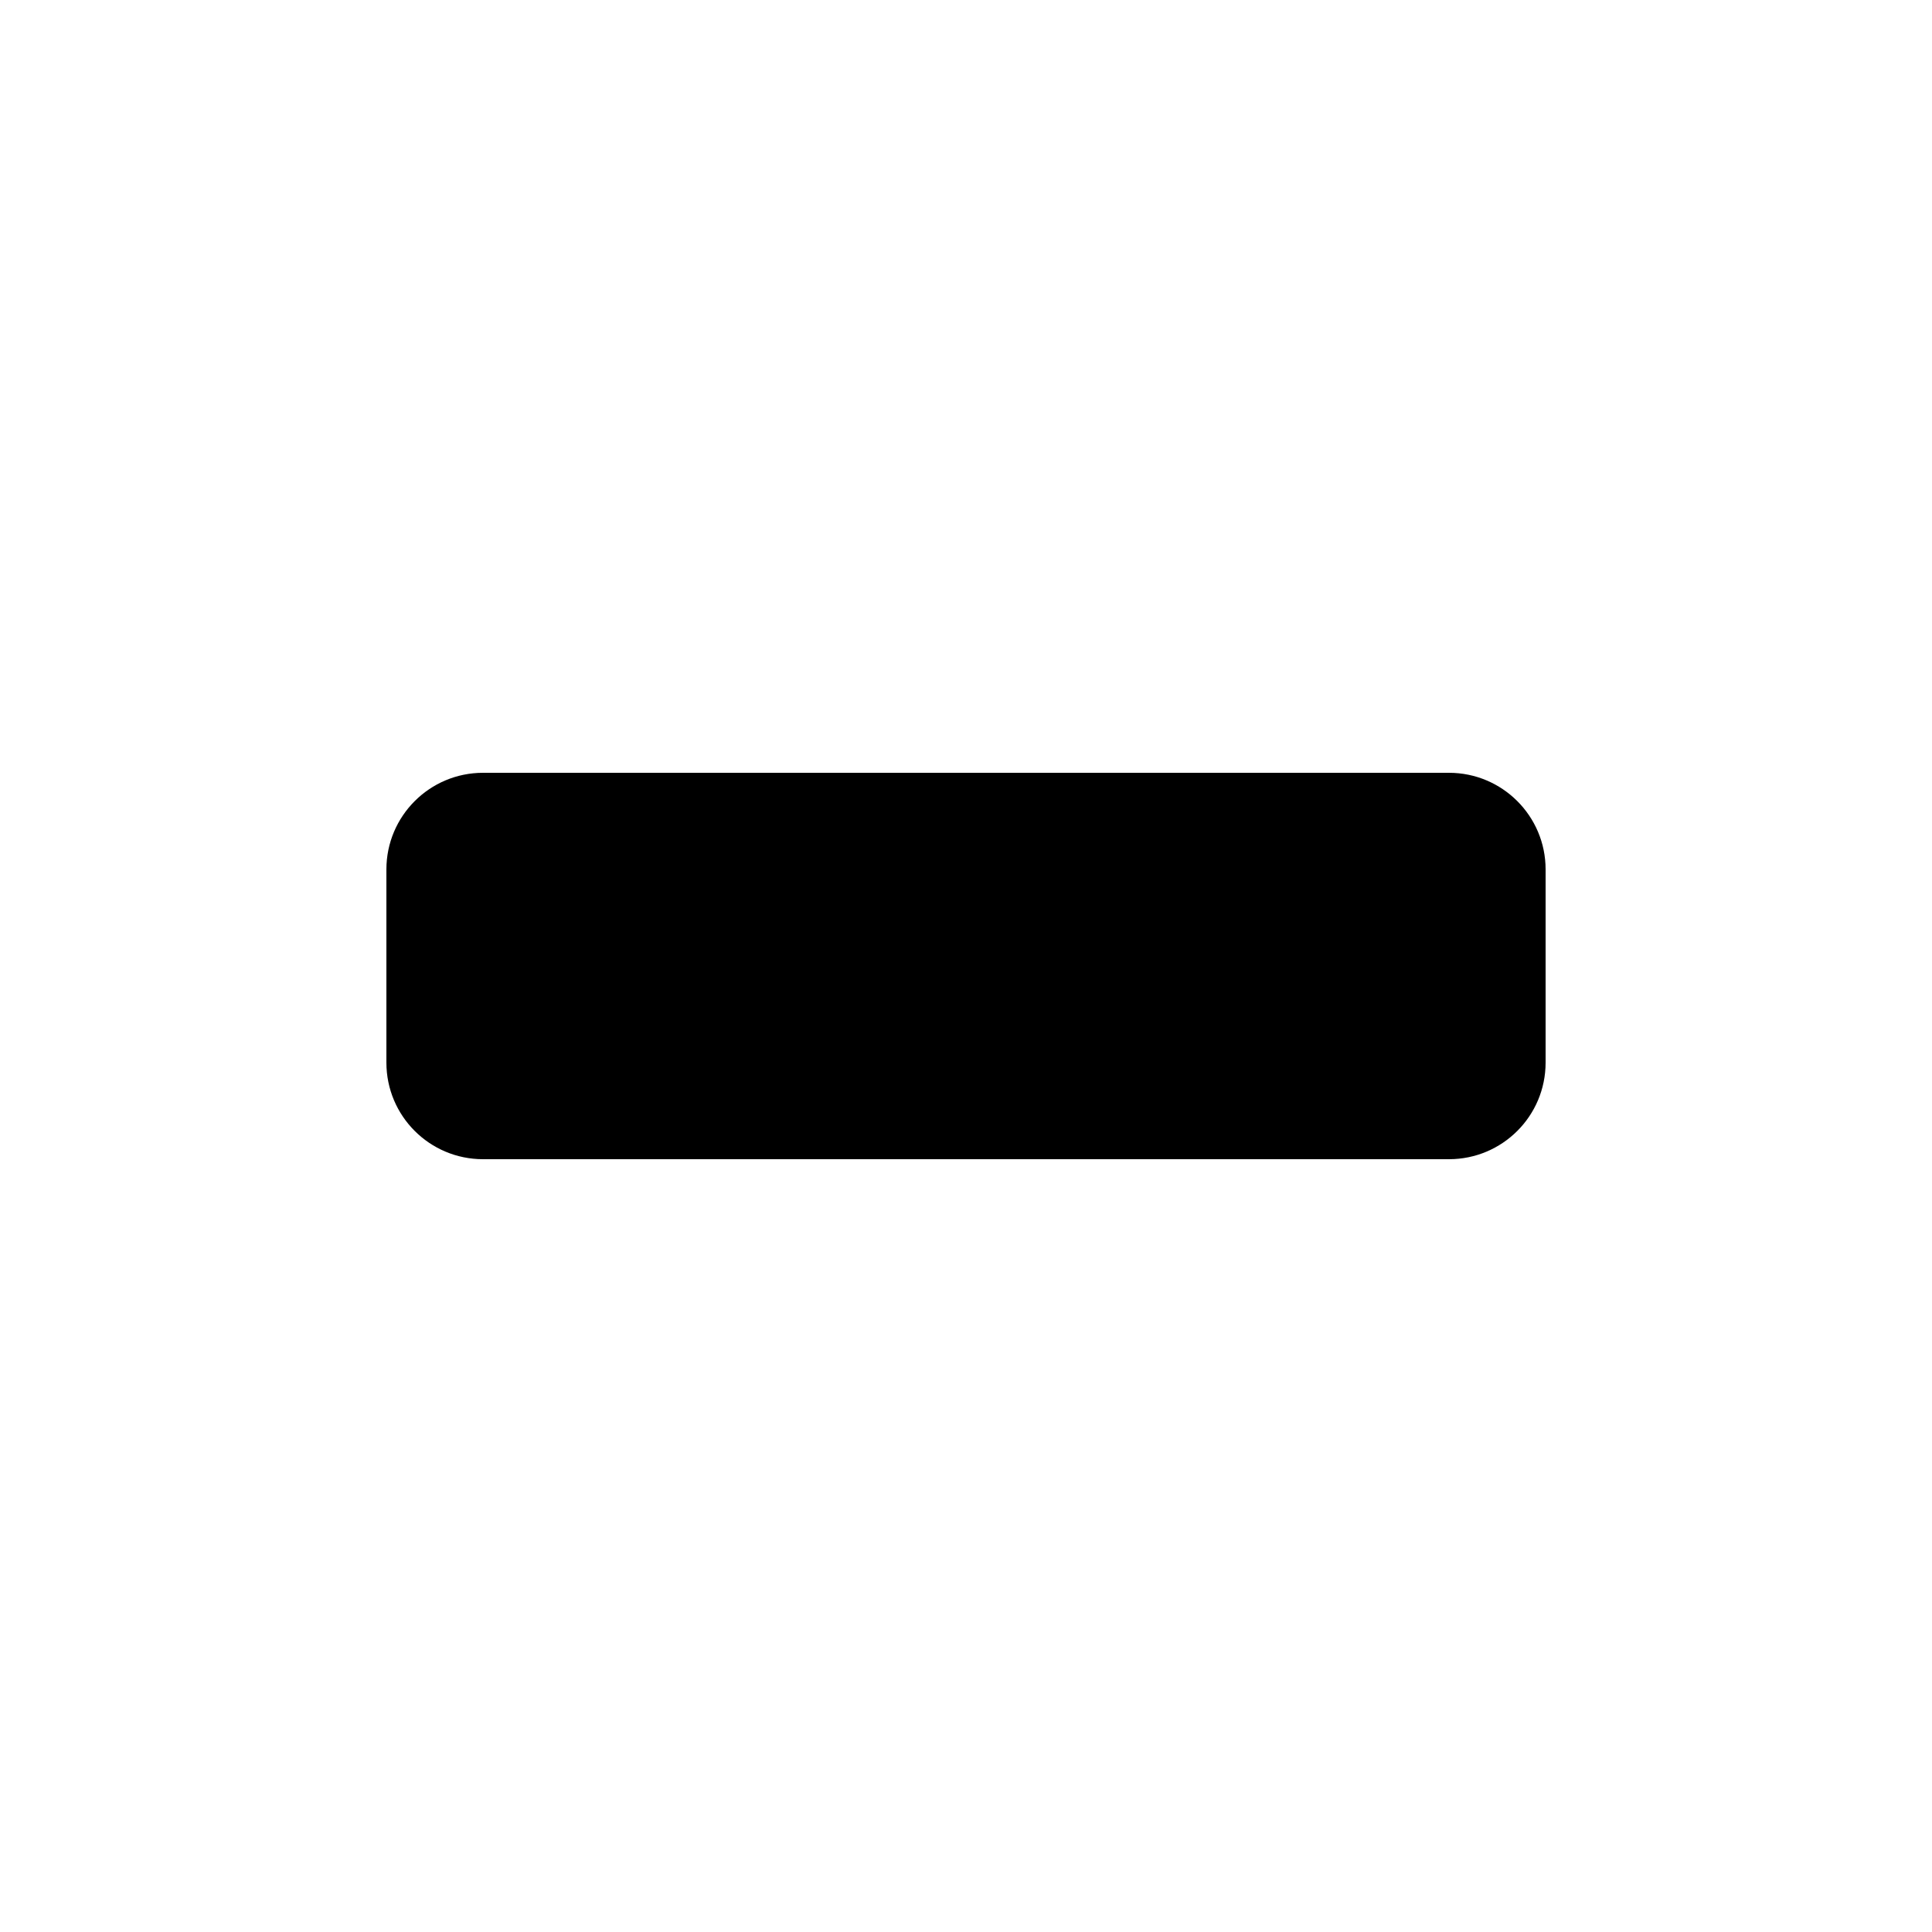
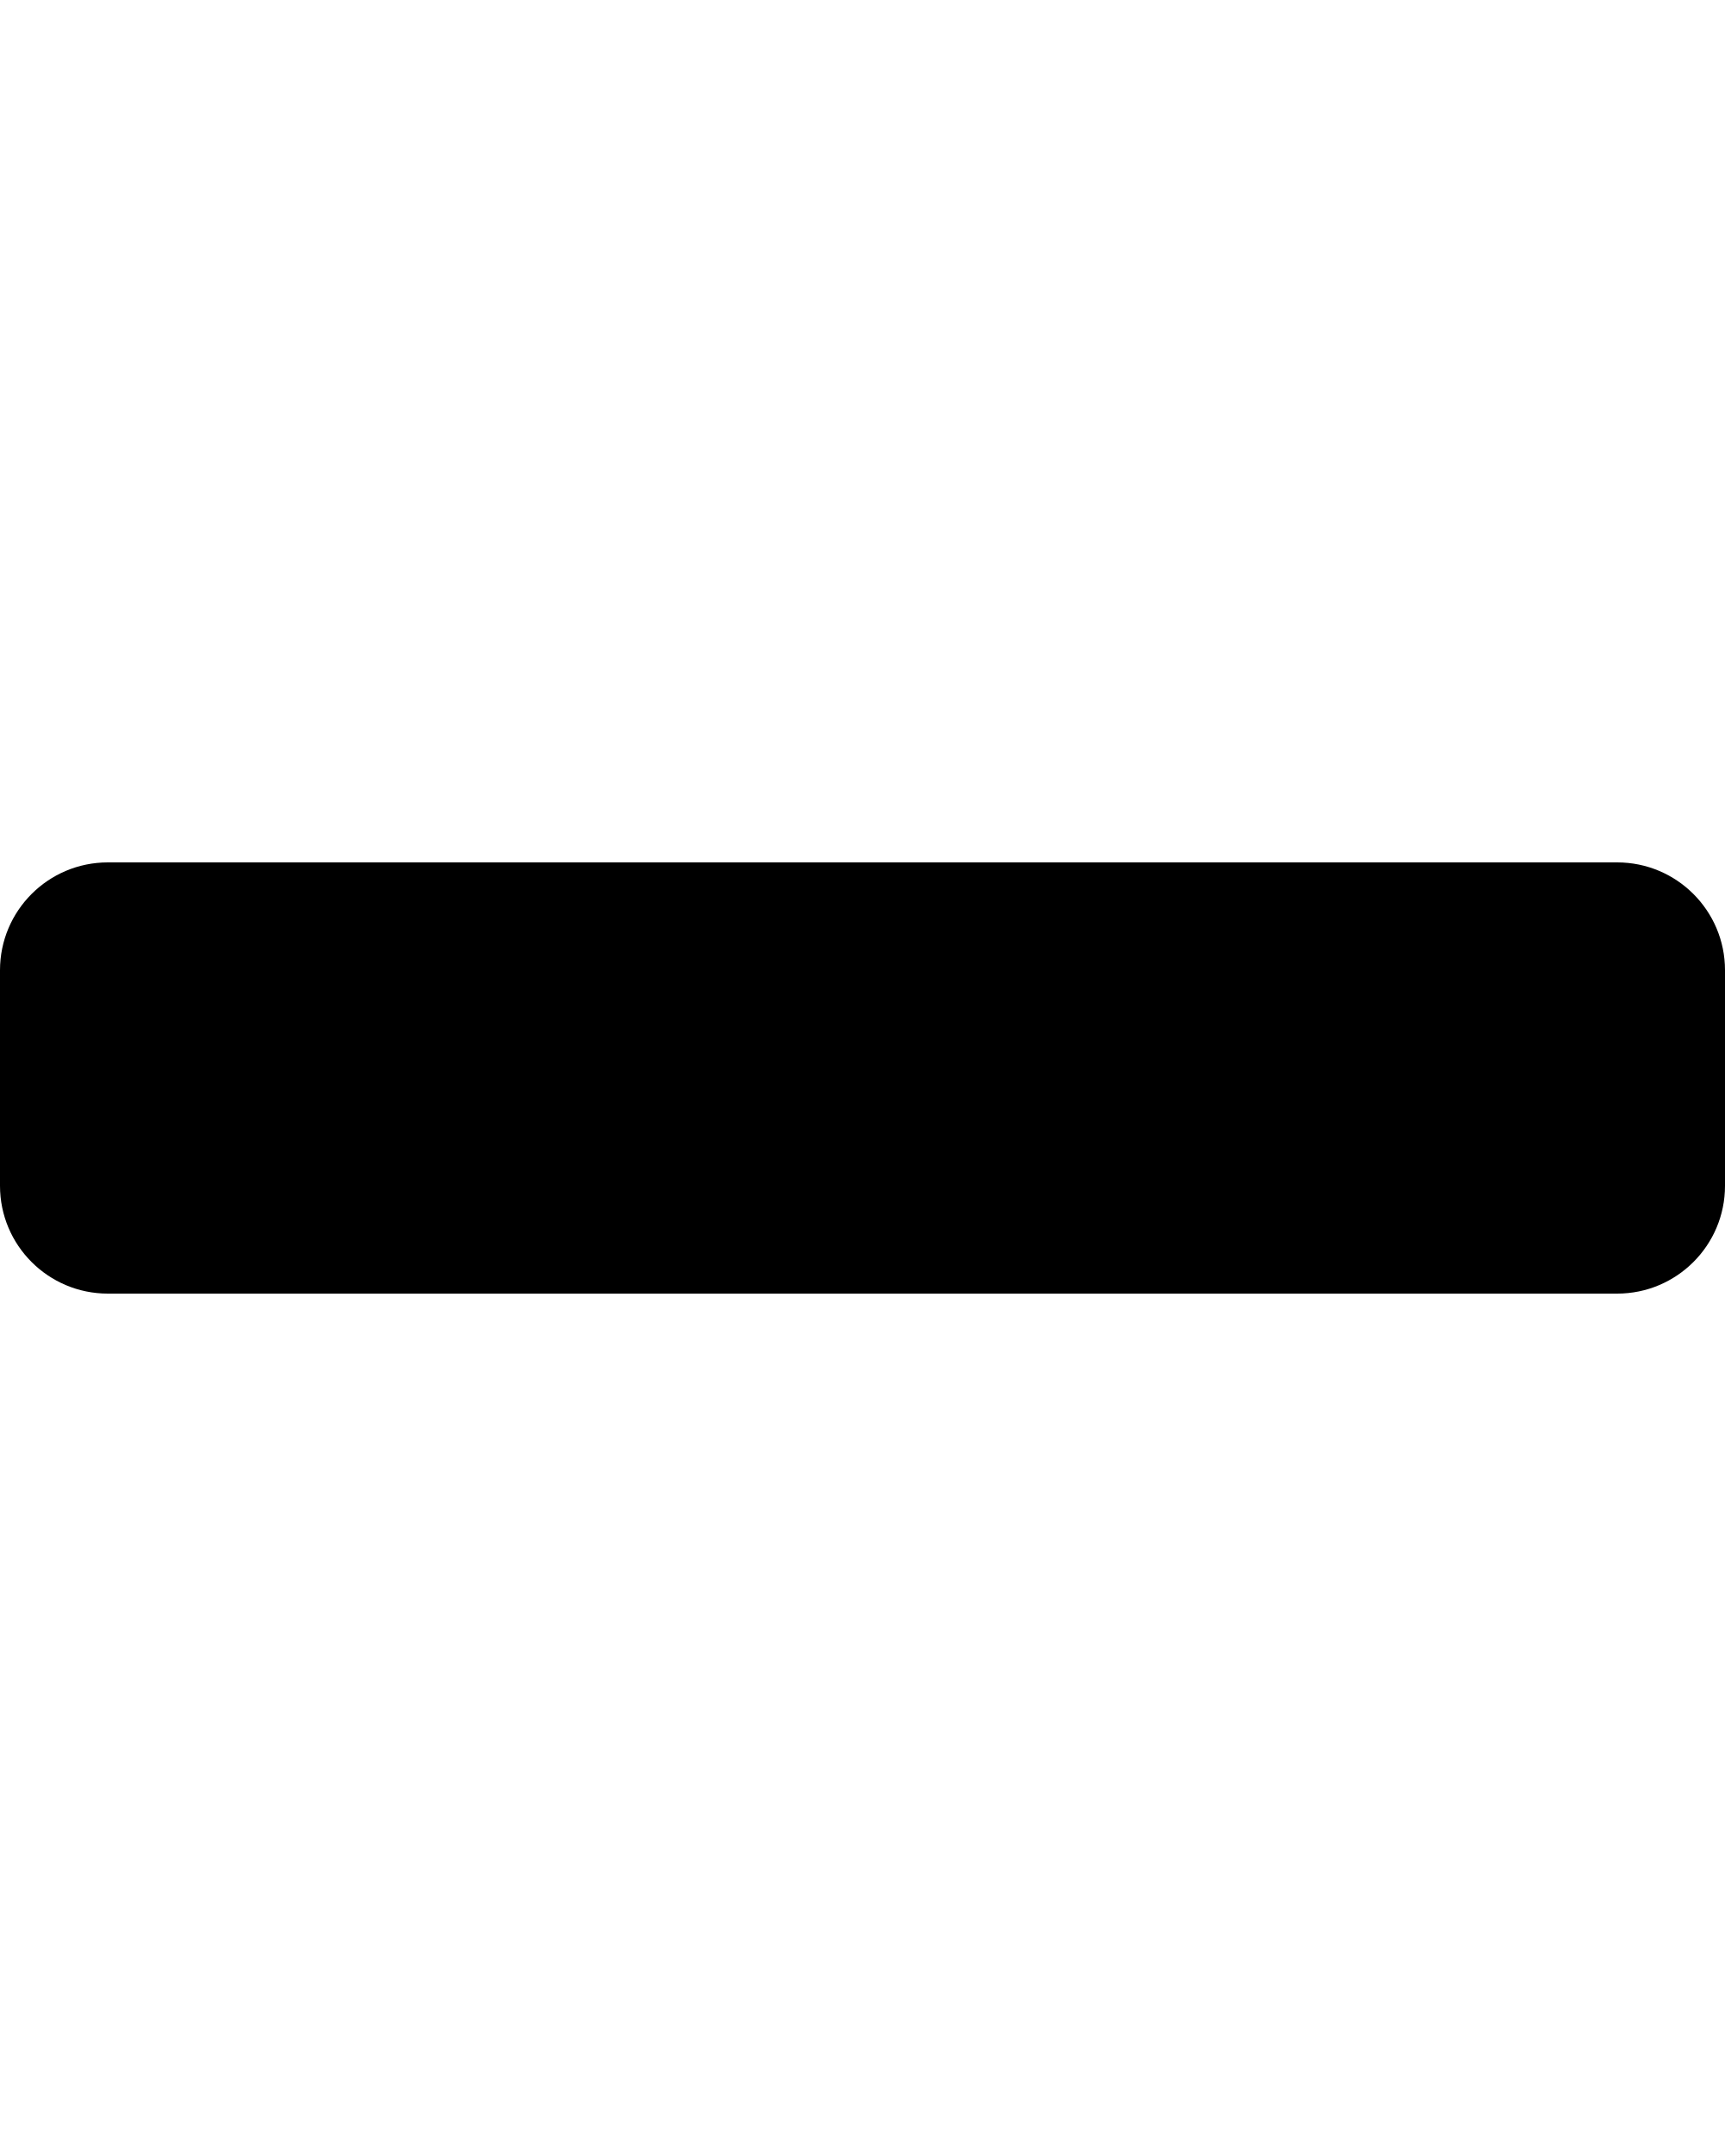
- <svg xmlns="http://www.w3.org/2000/svg" width="20" height="20" viewBox="0 0 20 20" fill="none">
-   <path d="M16 11C16 11.553 15.552 12 15 12H5C4.448 12 4 11.553 4 11V9C4 8.448 4.448 8 5 8H15C15.552 8 16 8.448 16 9V11Z" fill="black" />
+ <svg xmlns="http://www.w3.org/2000/svg" width="16" height="20" viewBox="0 0 16 20" fill="none">
+   <path d="M15 8C15.552 8 16 8.448 16 9V11C16 11.552 15.552 12 15 12H1C0.448 12 0 11.552 0 11V9C0 8.448 0.448 8 1 8H15Z" fill="black" />
</svg>
